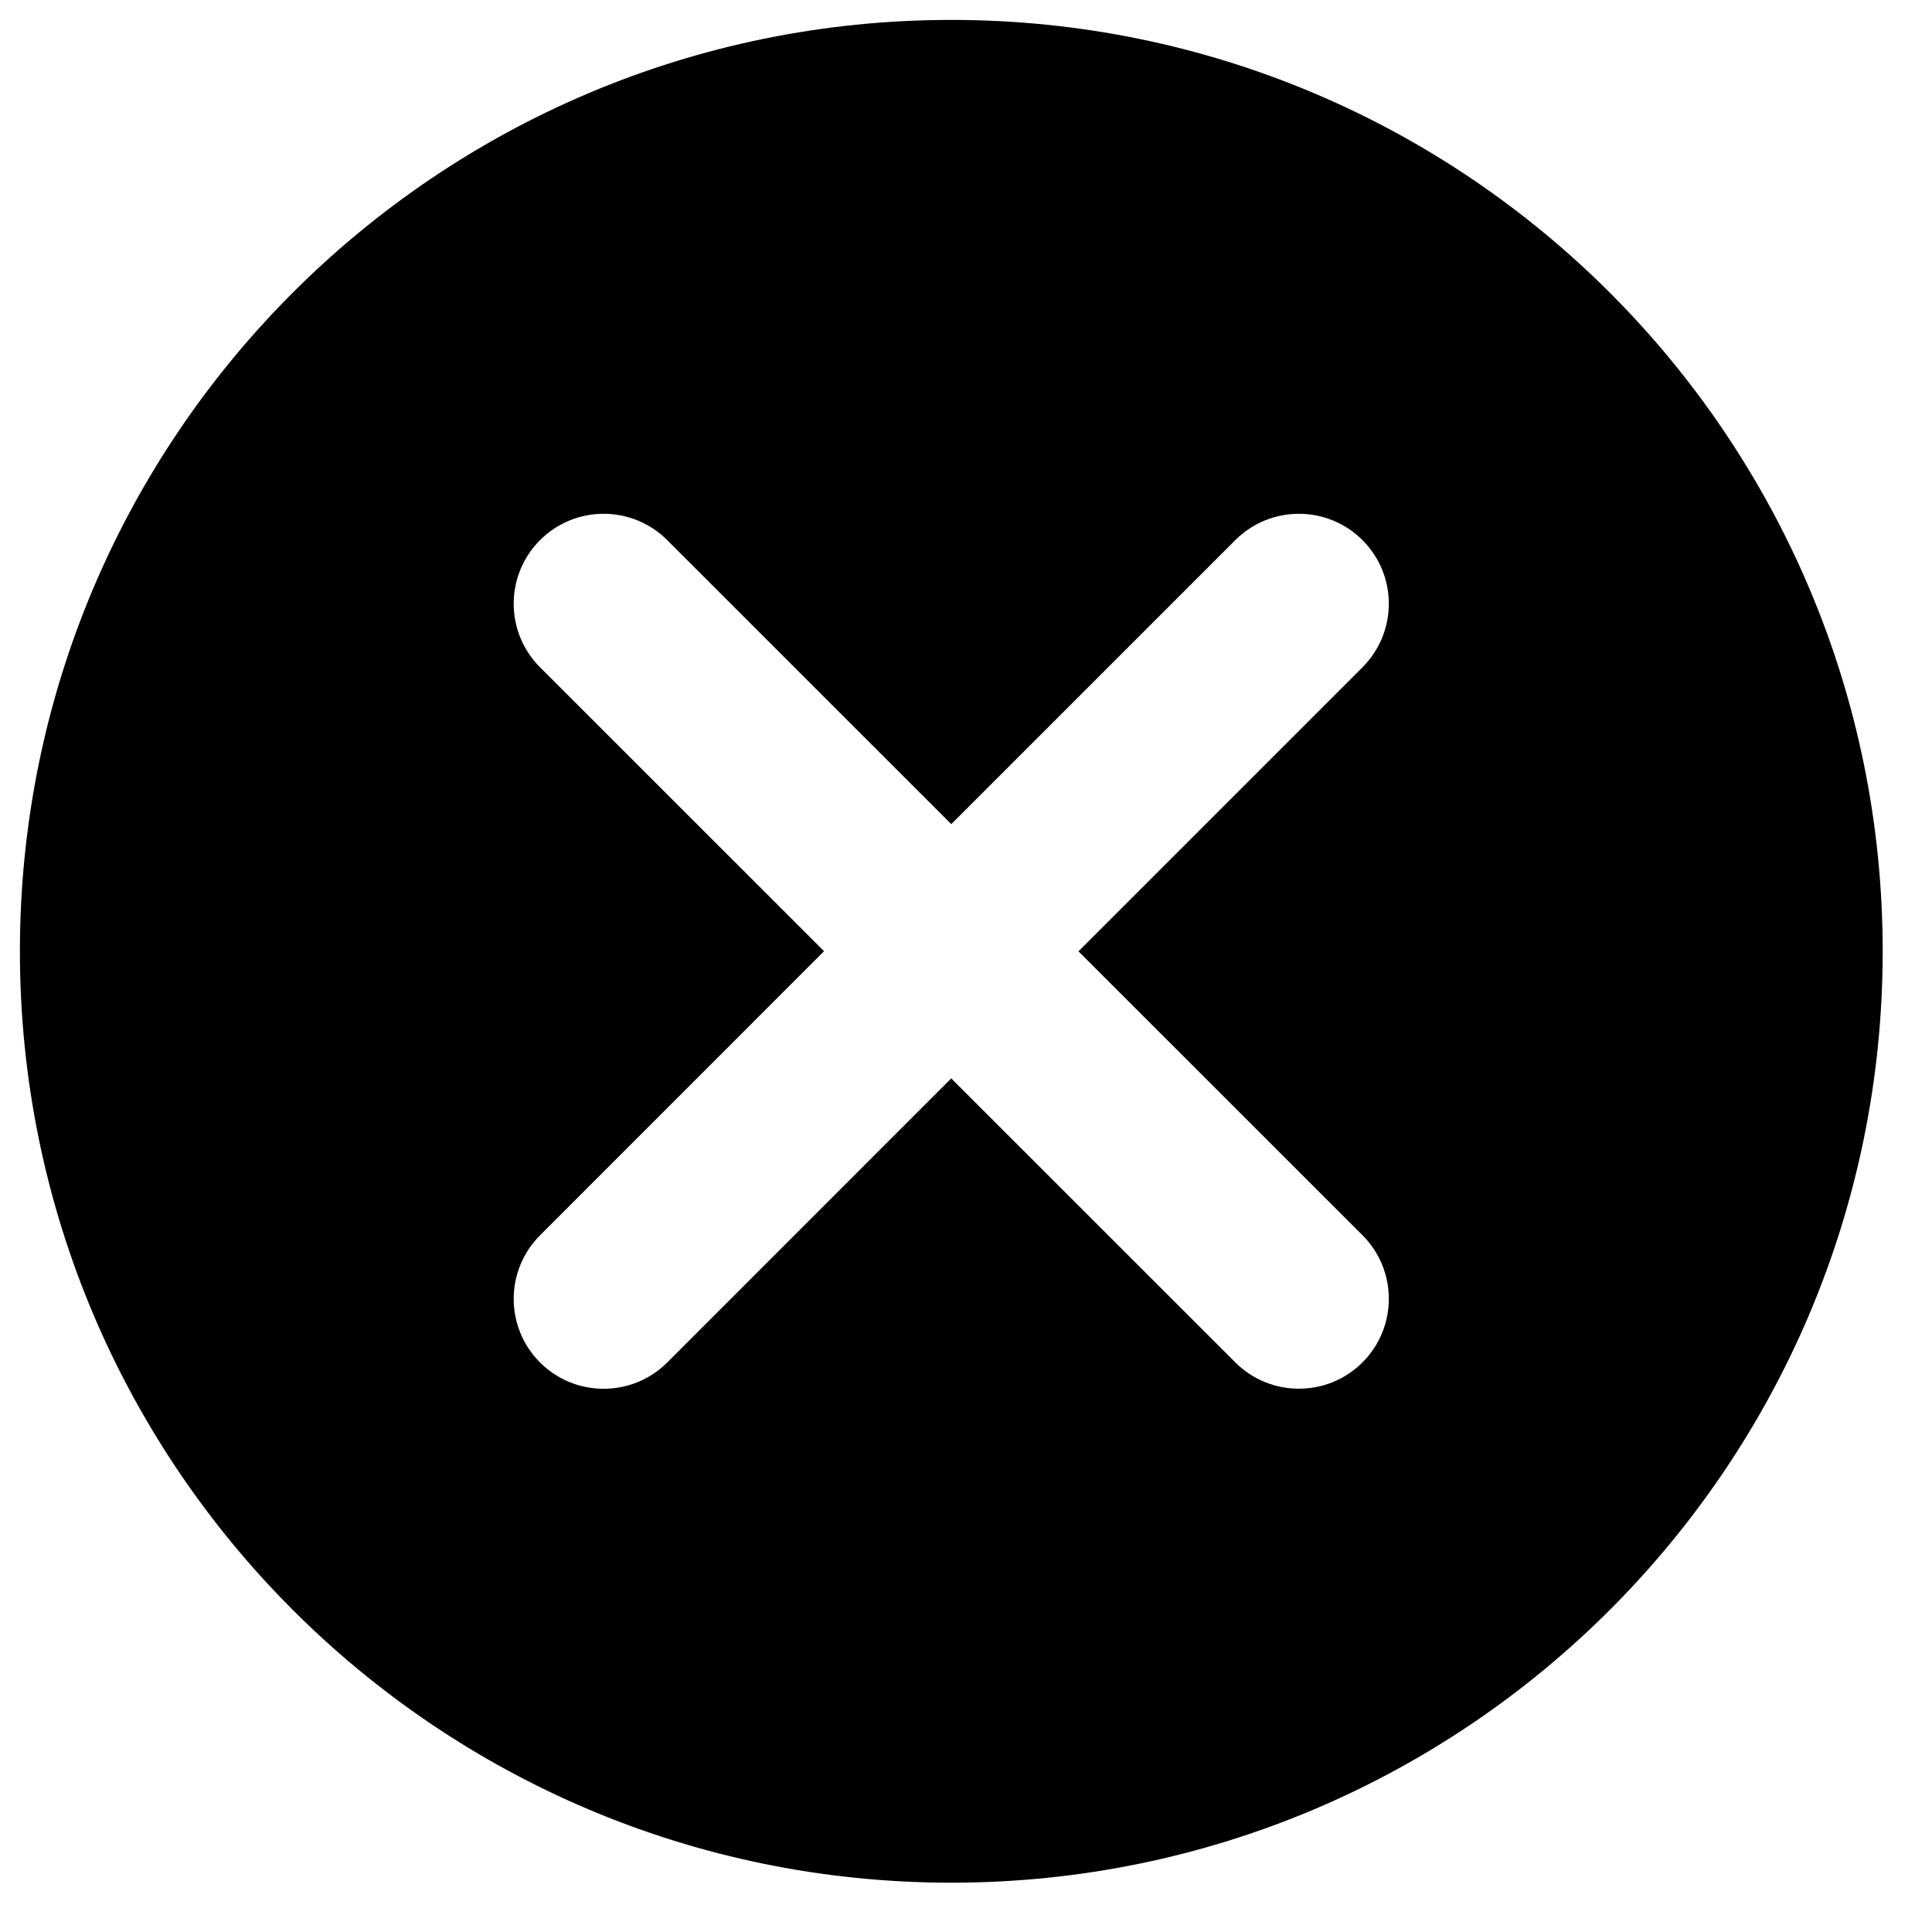
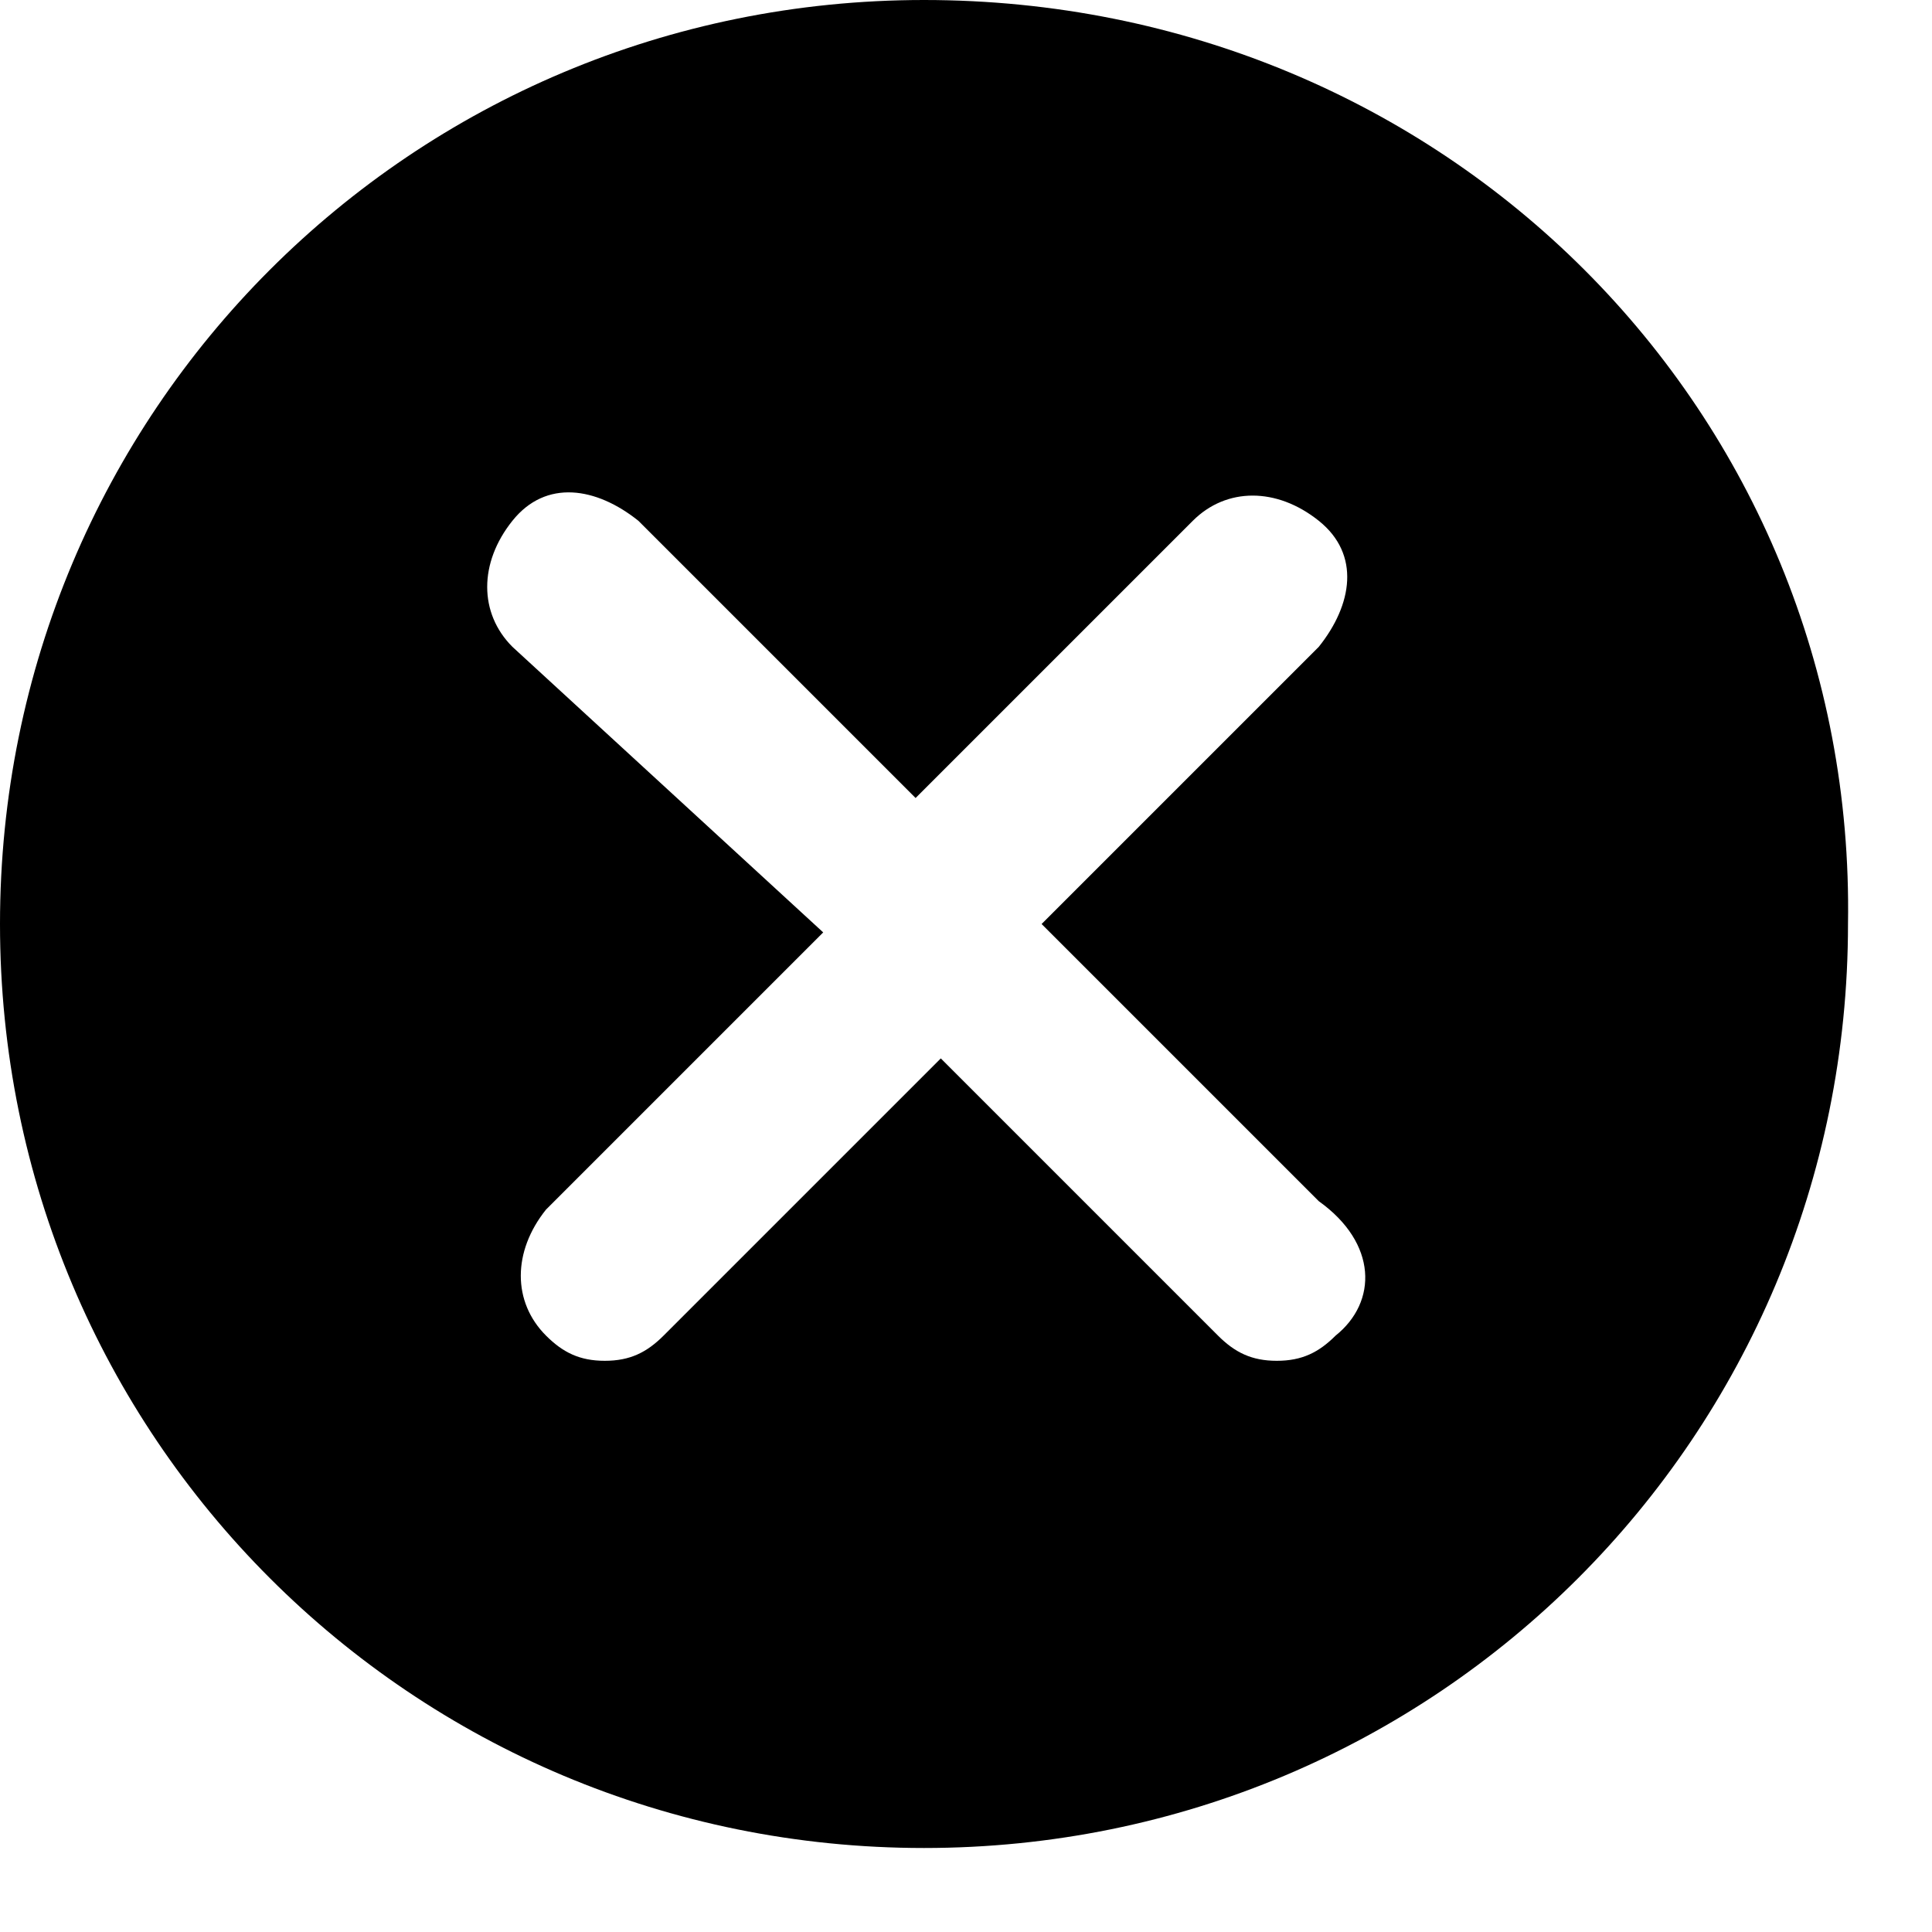
- <svg xmlns="http://www.w3.org/2000/svg" version="1.1" x="0px" y="0px" width="23px" height="23px" viewBox="-0.237 -0.237 23 23" overflow="visible" enable-background="new -0.237 -0.237 23 23" xml:space="preserve">
-   <defs>
- </defs>
-   <path d="M11.088,0C4.965,0,0,4.964,0,11.088c0,6.123,4.965,11.088,11.088,11.088s11.088-4.965,11.088-11.088  C22.176,4.964,17.211,0,11.088,0z M15.983,15.982c-0.209,0.209-0.483,0.313-0.757,0.313s-0.548-0.104-0.757-0.313l-3.382-3.381  l-3.381,3.382c-0.209,0.209-0.483,0.313-0.757,0.313s-0.548-0.104-0.757-0.313c-0.418-0.418-0.418-1.096,0-1.514l3.381-3.382  L6.192,7.707c-0.418-0.418-0.418-1.096,0-1.514s1.096-0.418,1.514,0l3.382,3.381l3.381-3.381c0.418-0.418,1.096-0.418,1.514,0  s0.418,1.096,0,1.514l-3.381,3.381l3.382,3.381C16.401,14.887,16.401,15.564,15.983,15.982z" />
+ <svg xmlns="http://www.w3.org/2000/svg" version="1.1" x="0px" y="0px" width="23px" height="23px" viewBox="0 0 23 23" overflow="visible" enable-background="new 0 0 23 23" xml:space="preserve">
+   <path d="M11.0,0C4.9,0,0,4.9,0,11.0c0,6.1,4.9,11.0,11.0,11.0s11.0-4.9,11.0-11.0 C22.1,4.9,17.2,0,11.0,0z M15.9,15.9c-0.2,0.2-0.4,0.3-0.7,0.3s-0.5-0.1-0.7-0.3l-3.3-3.3 l-3.3,3.3c-0.2,0.2-0.4,0.3-0.7,0.3s-0.5-0.1-0.7-0.3c-0.4-0.4-0.4-1.0,0-1.5l3.3-3.3 L6.1,7.7c-0.4-0.4-0.4-1.0,0-1.5s1.0-0.4,1.5,0l3.3,3.3l3.3-3.3c0.4-0.4,1.0-0.4,1.5,0 s0.4,1.0,0,1.5l-3.3,3.3l3.3,3.3C16.4,14.8,16.4,15.5,15.9,15.9z" />
</svg>
